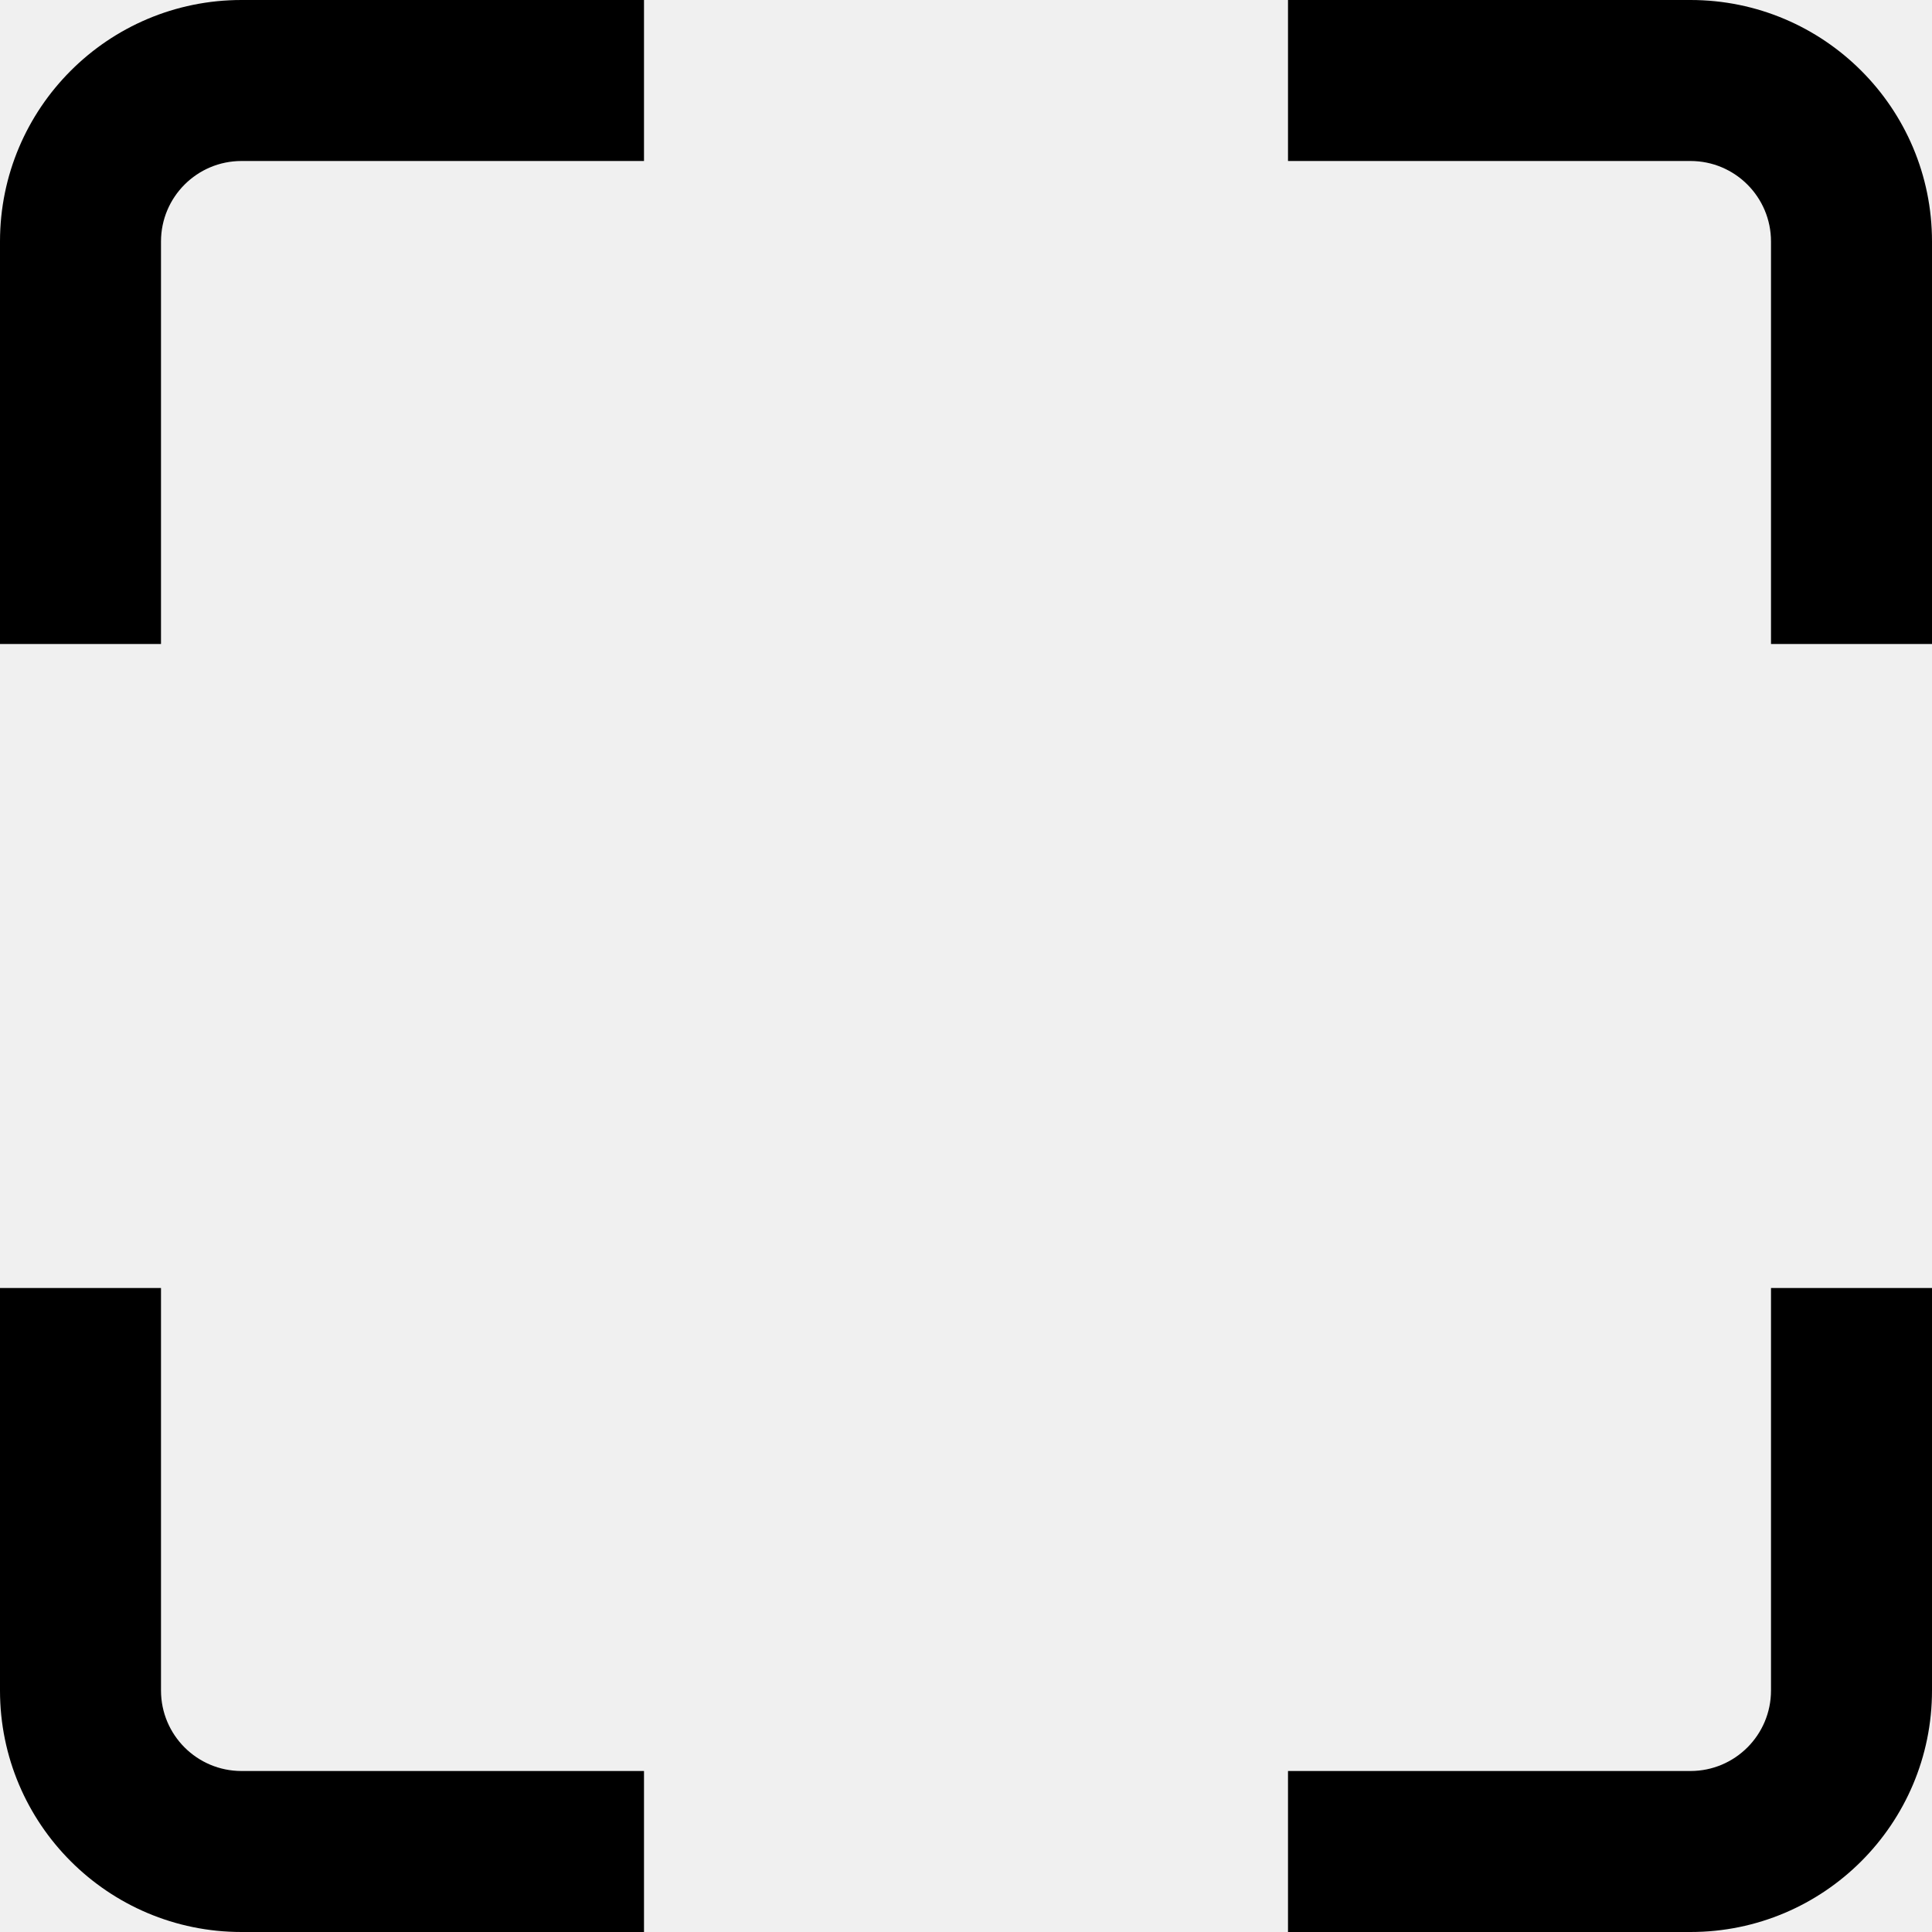
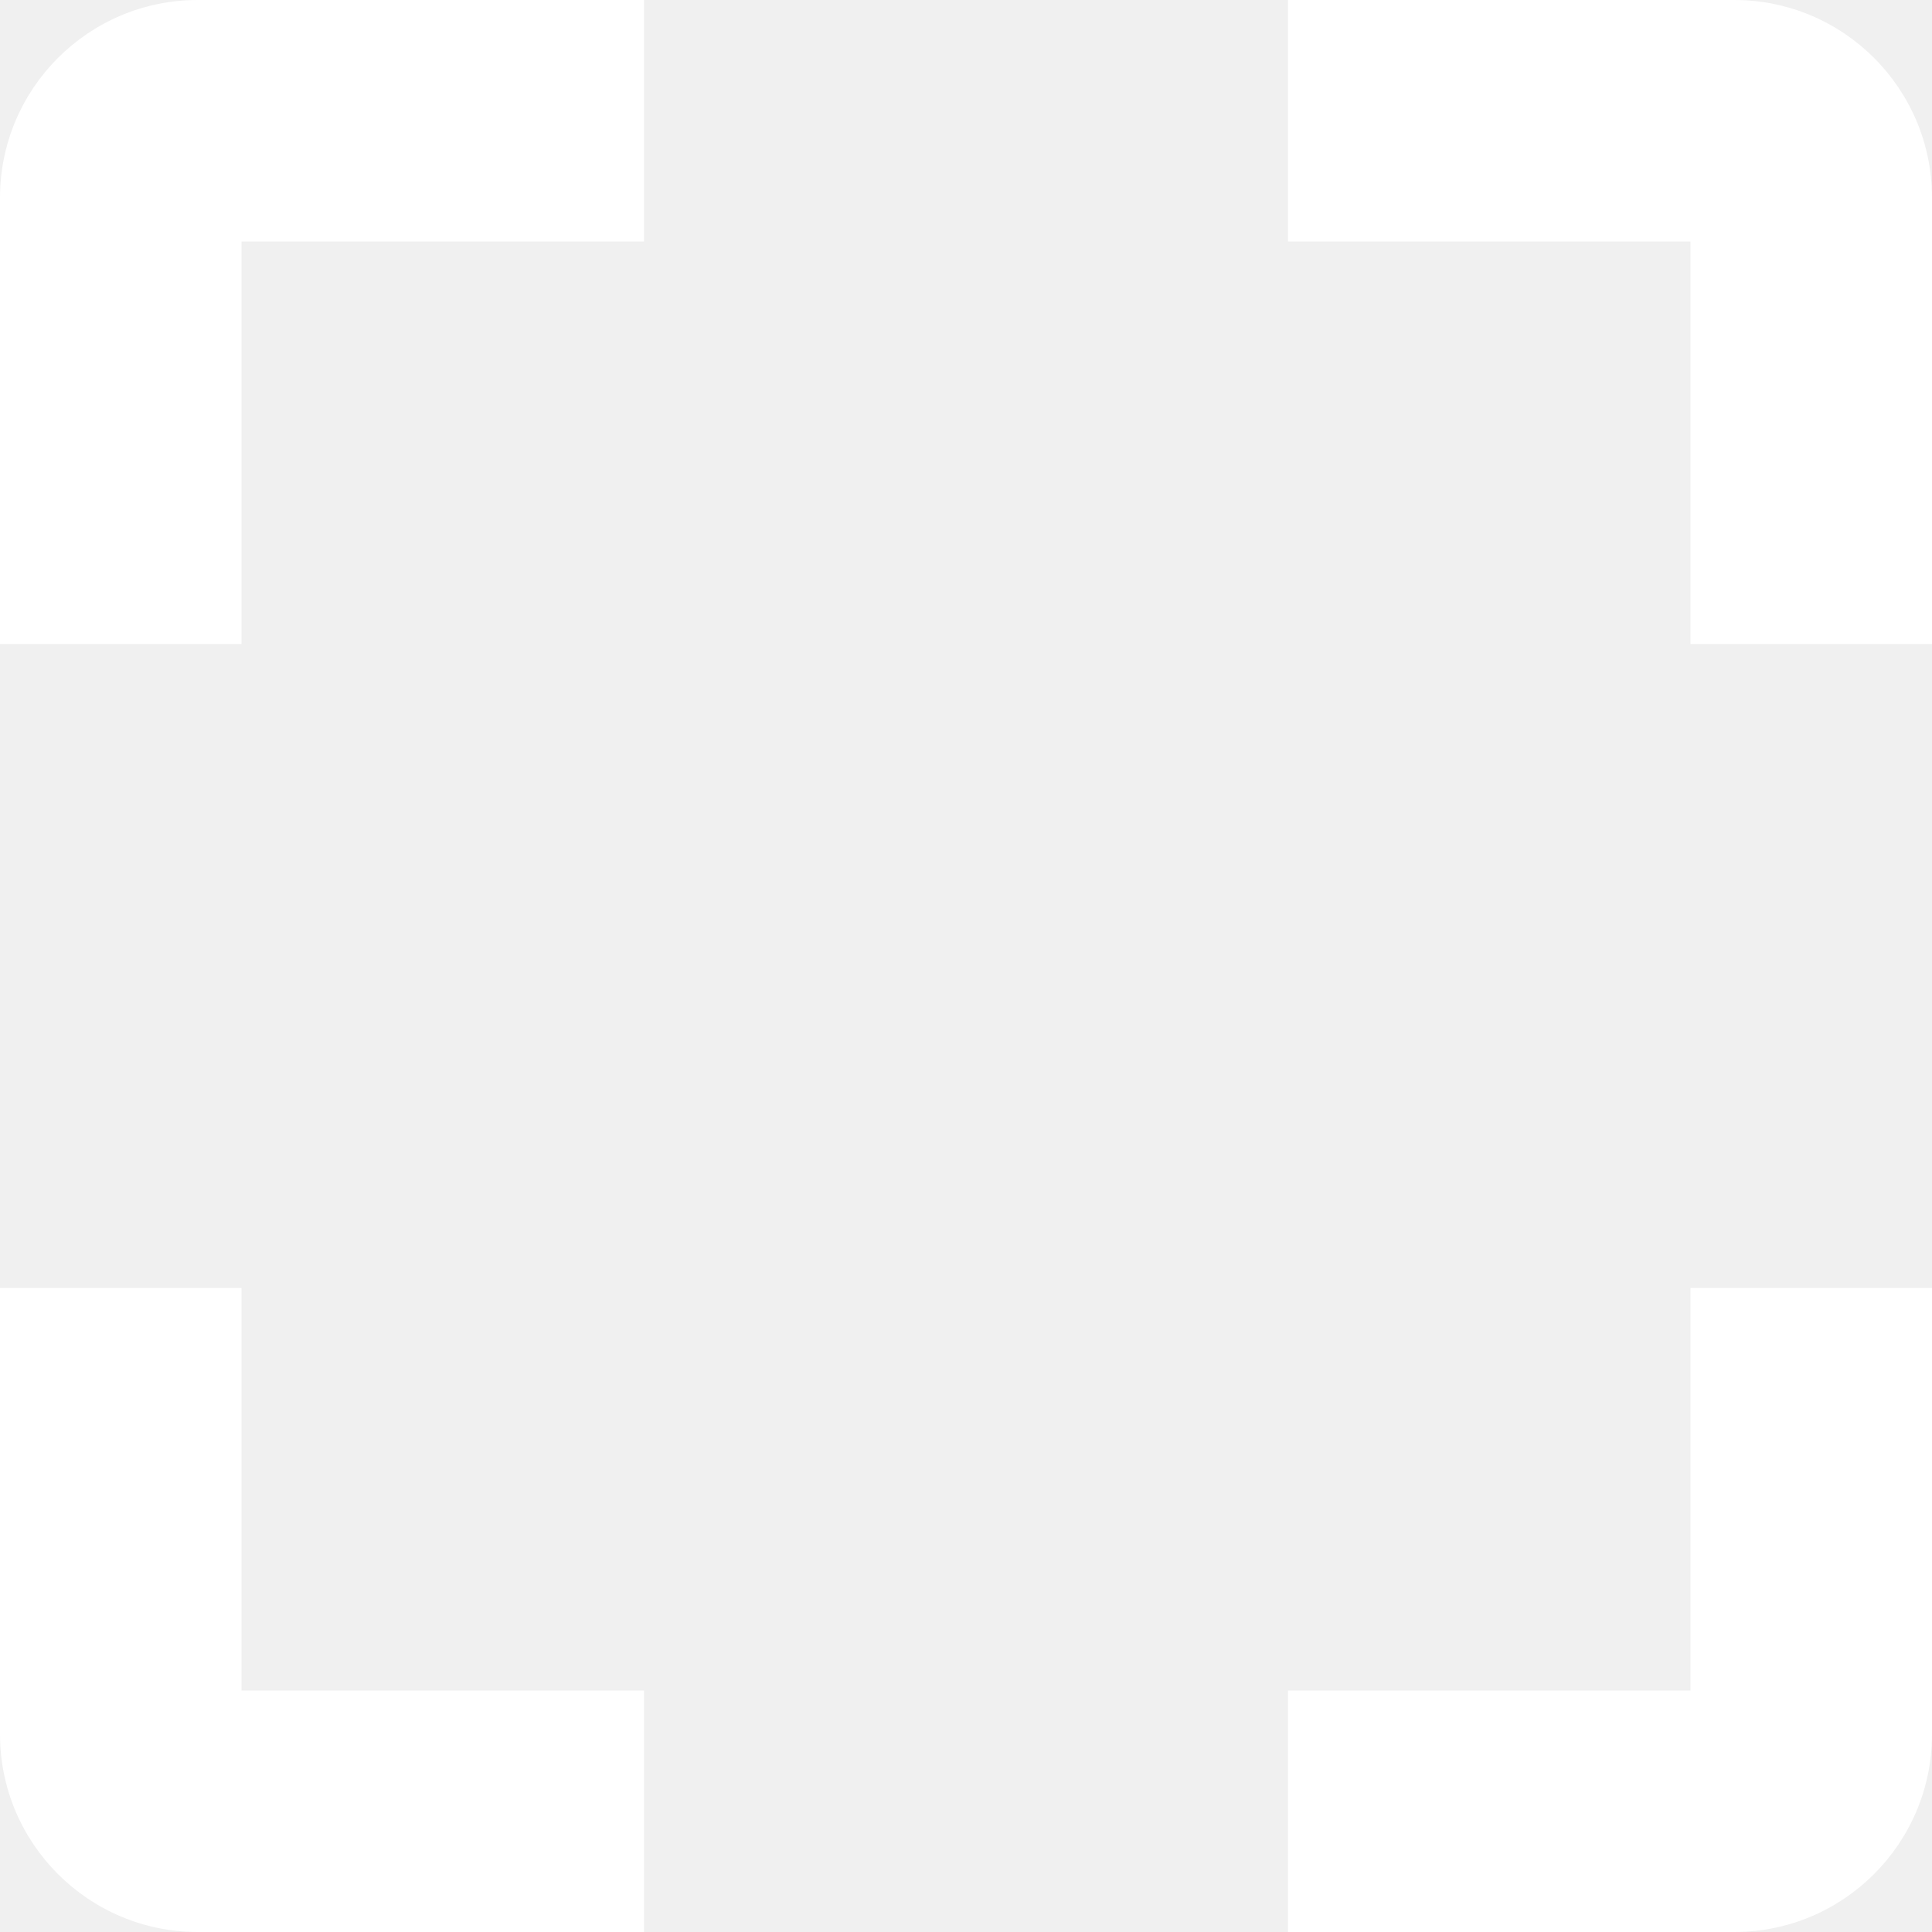
<svg xmlns="http://www.w3.org/2000/svg" version="1.1" width="512" height="512" x="0" y="0" viewBox="0 0 24 24" style="enable-background:new 0 0 512 512" xml:space="preserve">
  <g>
-     <path d="M21,24H16V22h5a1,1,0,0,0,1-1V16h2v5A3,3,0,0,1,21,24Z" />
-     <path d="M2,8H0V3A3,3,0,0,1,3,0H8V2H3A1,1,0,0,0,2,3Z" />
-     <path d="M8,24H3a3,3,0,0,1-3-3V16H2v5a1,1,0,0,0,1,1H8Z" />
-     <path d="M24,8H22V3a1,1,0,0,0-1-1H16V0h5a3,3,0,0,1,3,3Z" />
+     <path d="M21,21H16v3h5.546A2.457,2.457,0,0,0,24,21.545V16H21Z" fill="#ffffff" data-original="#000000" />
+     <path d="M0,2.455V8H3V3H8V0H2.454A2.457,2.457,0,0,0,0,2.455Z" fill="#ffffff" data-original="#000000" />
+     <path d="M3,16H0v5.545A2.457,2.457,0,0,0,2.454,24H8V21H3Z" fill="#ffffff" data-original="#000000" />
+     <path d="M21.546,0H16V3h5V8h3V2.455A2.457,2.457,0,0,0,21.546,0Z" fill="#ffffff" data-original="#000000" />
  </g>
</svg>
